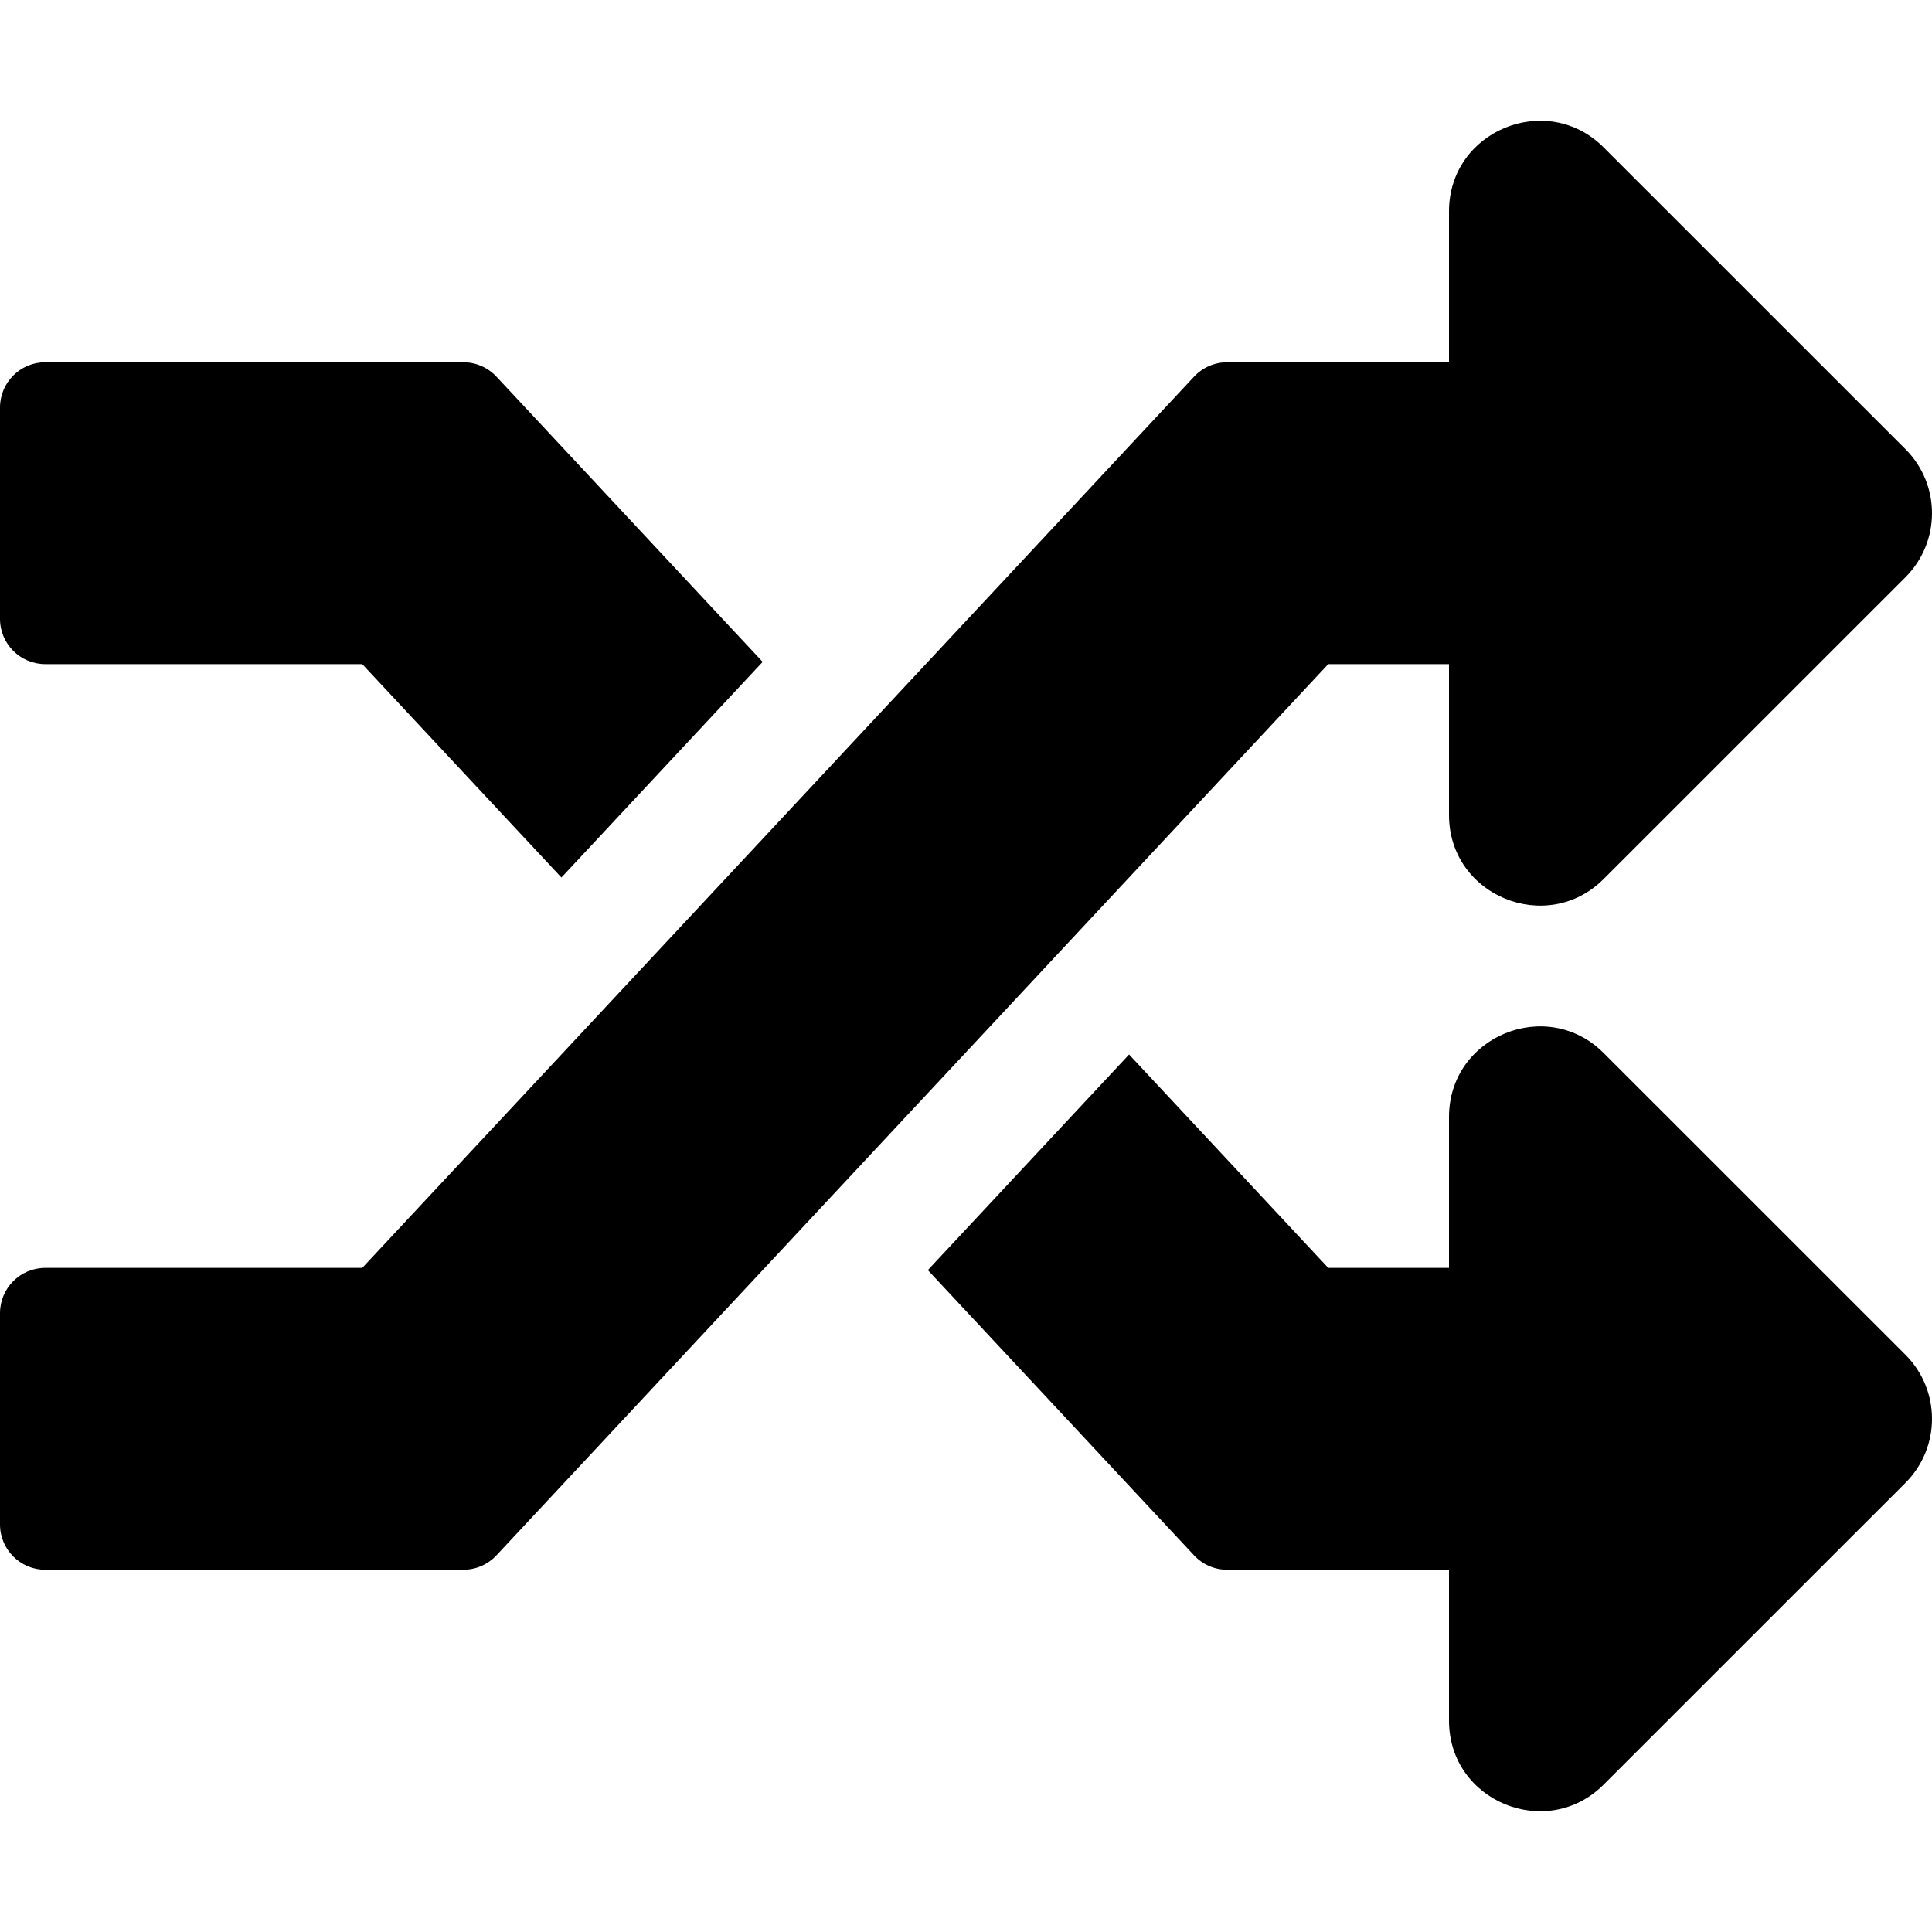
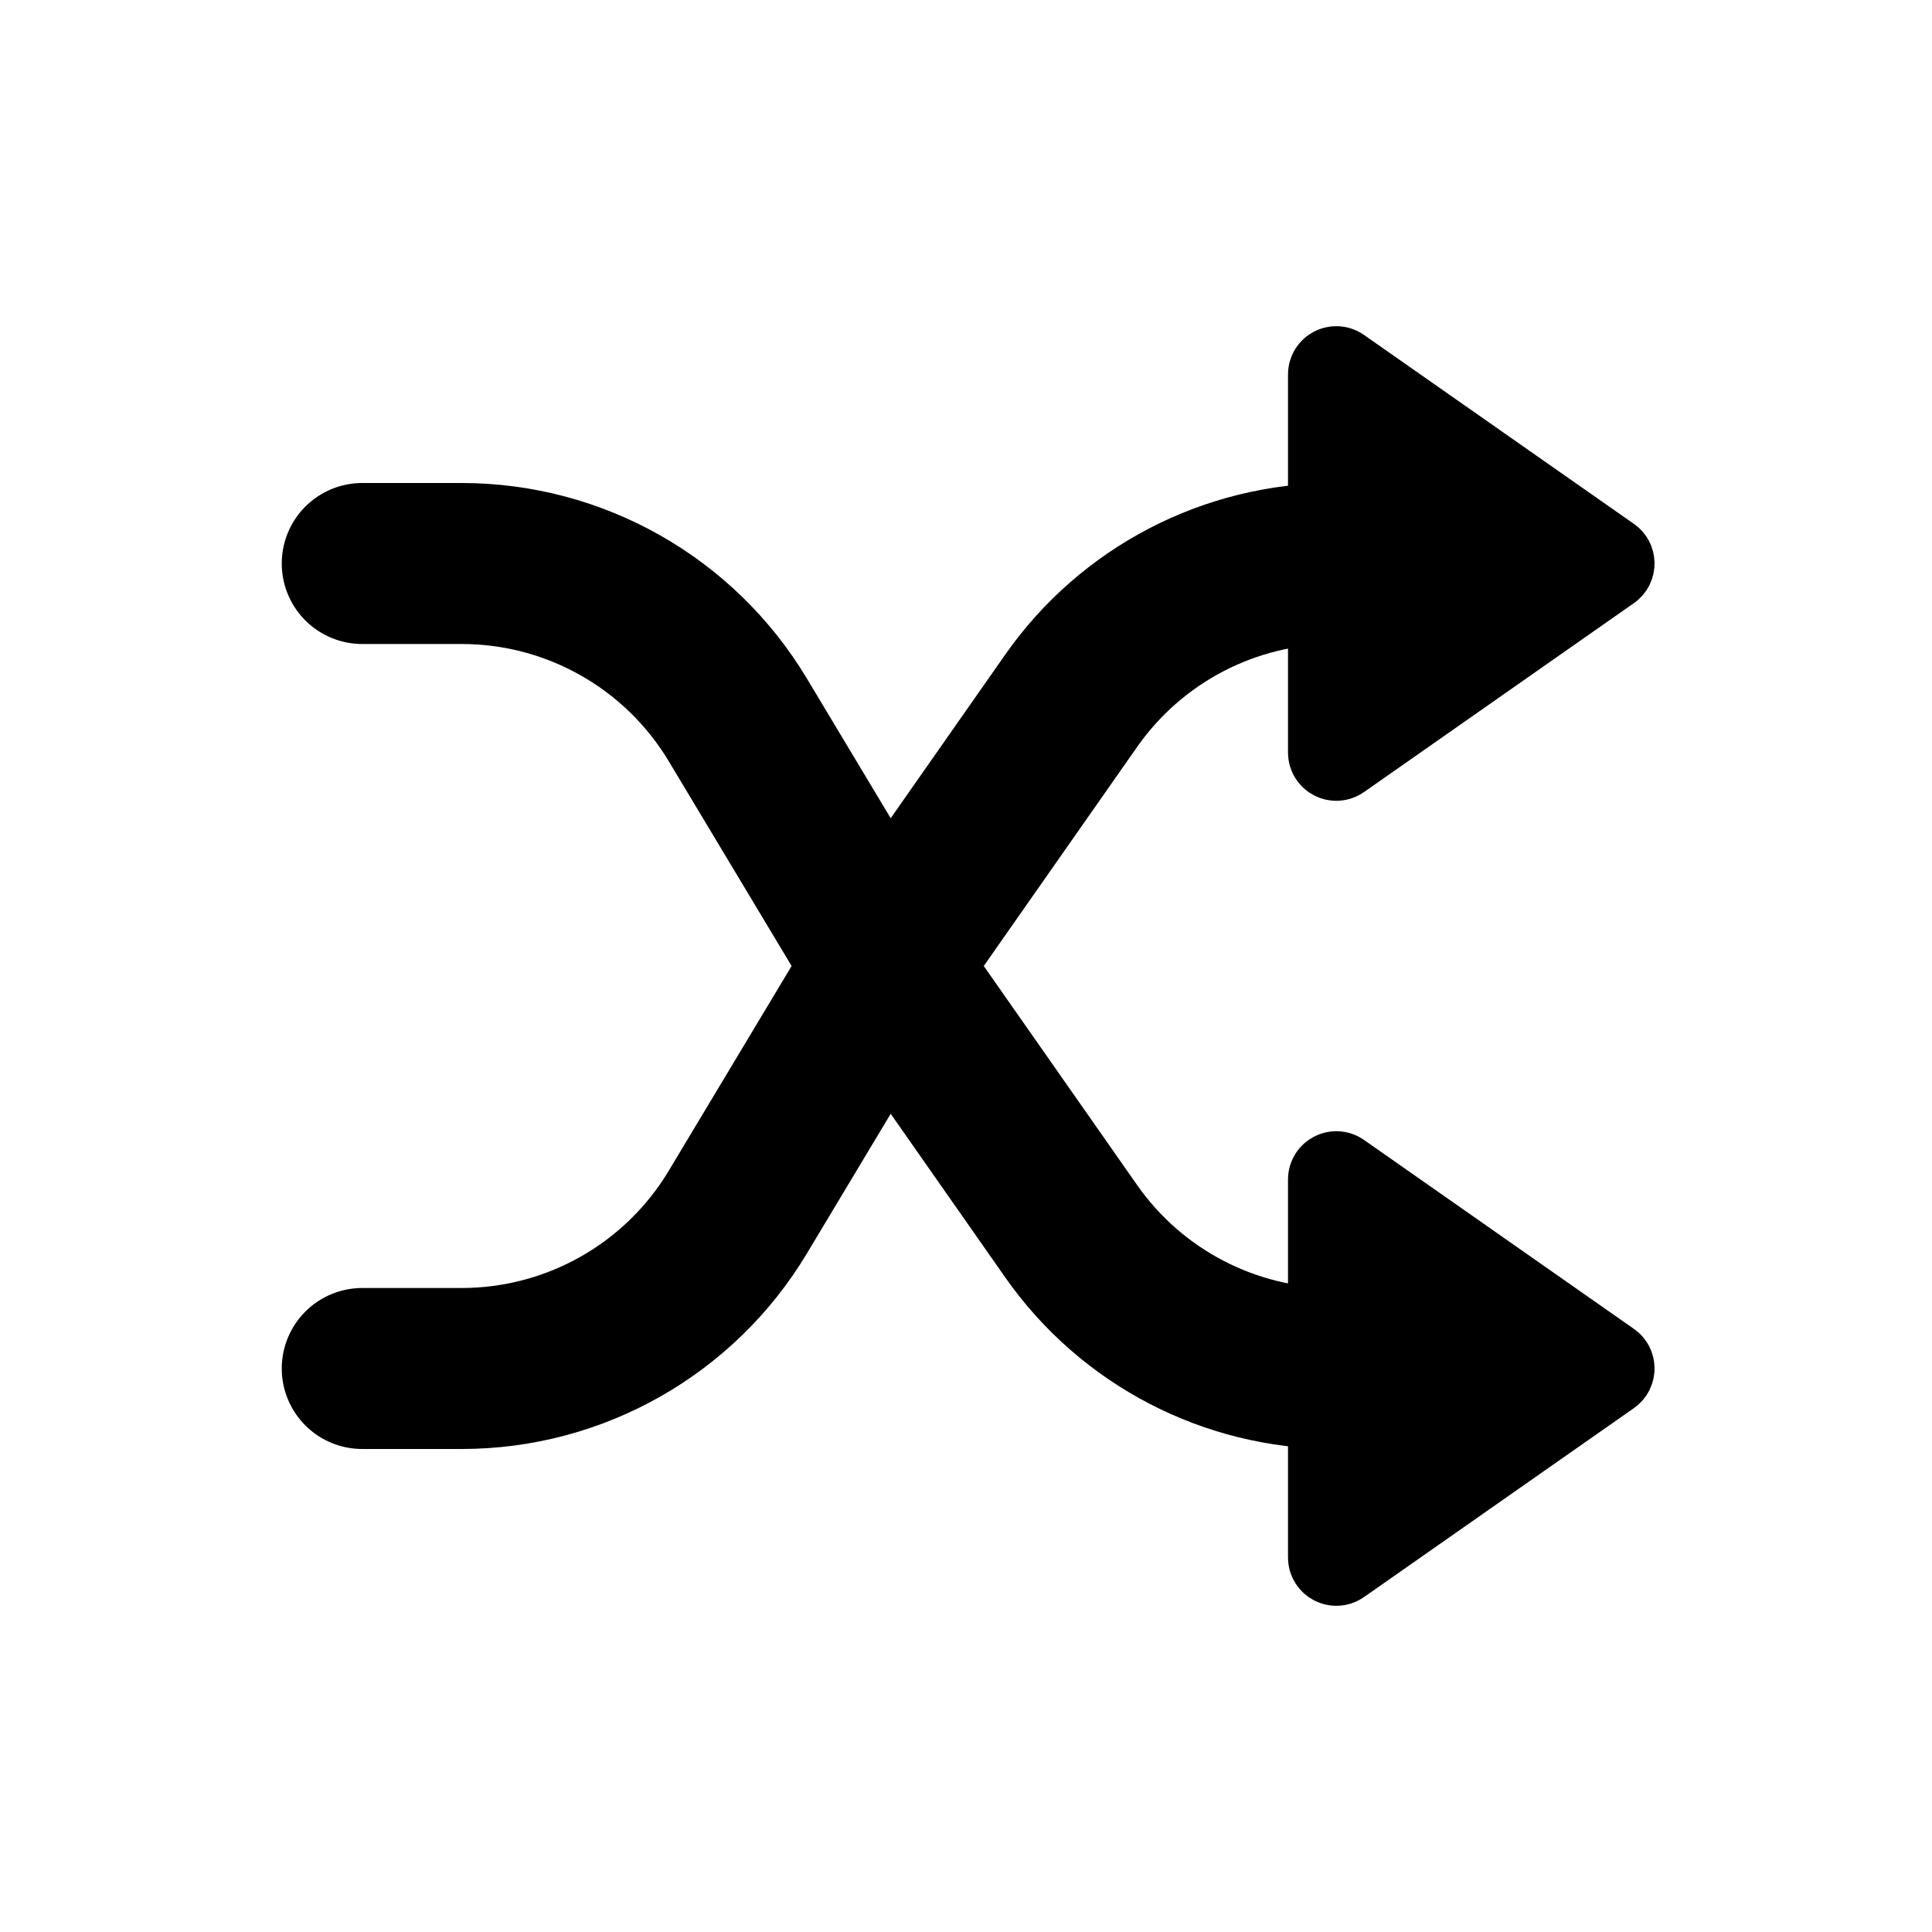
- <svg xmlns="http://www.w3.org/2000/svg" aria-hidden="true" focusable="false" data-prefix="fas" data-icon="random" class="svg-inline--fa fa-random fa-w-16" role="img" viewBox="0 0 512 512">
-   <path fill="currentColor" d="M504.971 359.029c9.373 9.373 9.373 24.569 0 33.941l-80 79.984c-15.01 15.01-40.971 4.49-40.971-16.971V416h-58.785a12.004 12.004 0 0 1-8.773-3.812l-70.556-75.596 53.333-57.143L352 336h32v-39.981c0-21.438 25.943-31.998 40.971-16.971l80 79.981zM12 176h84l52.781 56.551 53.333-57.143-70.556-75.596A11.999 11.999 0 0 0 122.785 96H12c-6.627 0-12 5.373-12 12v56c0 6.627 5.373 12 12 12zm372 0v39.984c0 21.46 25.961 31.98 40.971 16.971l80-79.984c9.373-9.373 9.373-24.569 0-33.941l-80-79.981C409.943 24.021 384 34.582 384 56.019V96h-58.785a12.004 12.004 0 0 0-8.773 3.812L96 336H12c-6.627 0-12 5.373-12 12v56c0 6.627 5.373 12 12 12h110.785c3.326 0 6.503-1.381 8.773-3.812L352 176h32z" />
+ <svg xmlns="http://www.w3.org/2000/svg" width="24" height="24" viewBox="0 0 24 24" fill="none">
+   <path d="M4.5 7H5.735C7.14 7 8.442 7.737 9.165 8.942L11 12L13.306 15.294C14.054 16.363 15.277 17 16.583 17H17" stroke="currentColor" stroke-width="2" stroke-linecap="round" />
+   <path d="M4.5 17H5.735C7.14 17 8.442 16.263 9.165 15.058L11 12L13.306 8.706C14.054 7.637 15.277 7 16.583 7H17" stroke="currentColor" stroke-width="2" stroke-linecap="round" />
+   <path d="M16.5 9.348V4.652C16.5 4.571 16.591 4.524 16.657 4.57L20.011 6.918C20.068 6.958 20.068 7.042 20.011 7.082L16.657 9.43C16.591 9.476 16.5 9.429 16.5 9.348Z" fill="currentColor" stroke="currentColor" stroke-linecap="round" />
+   <path d="M16.5 19.348V14.652C16.5 14.572 16.591 14.524 16.657 14.57L20.011 16.918C20.068 16.958 20.068 17.042 20.011 17.082L16.657 19.43C16.591 19.476 16.5 19.428 16.5 19.348Z" fill="currentColor" stroke="currentColor" stroke-linecap="round" />
</svg>
